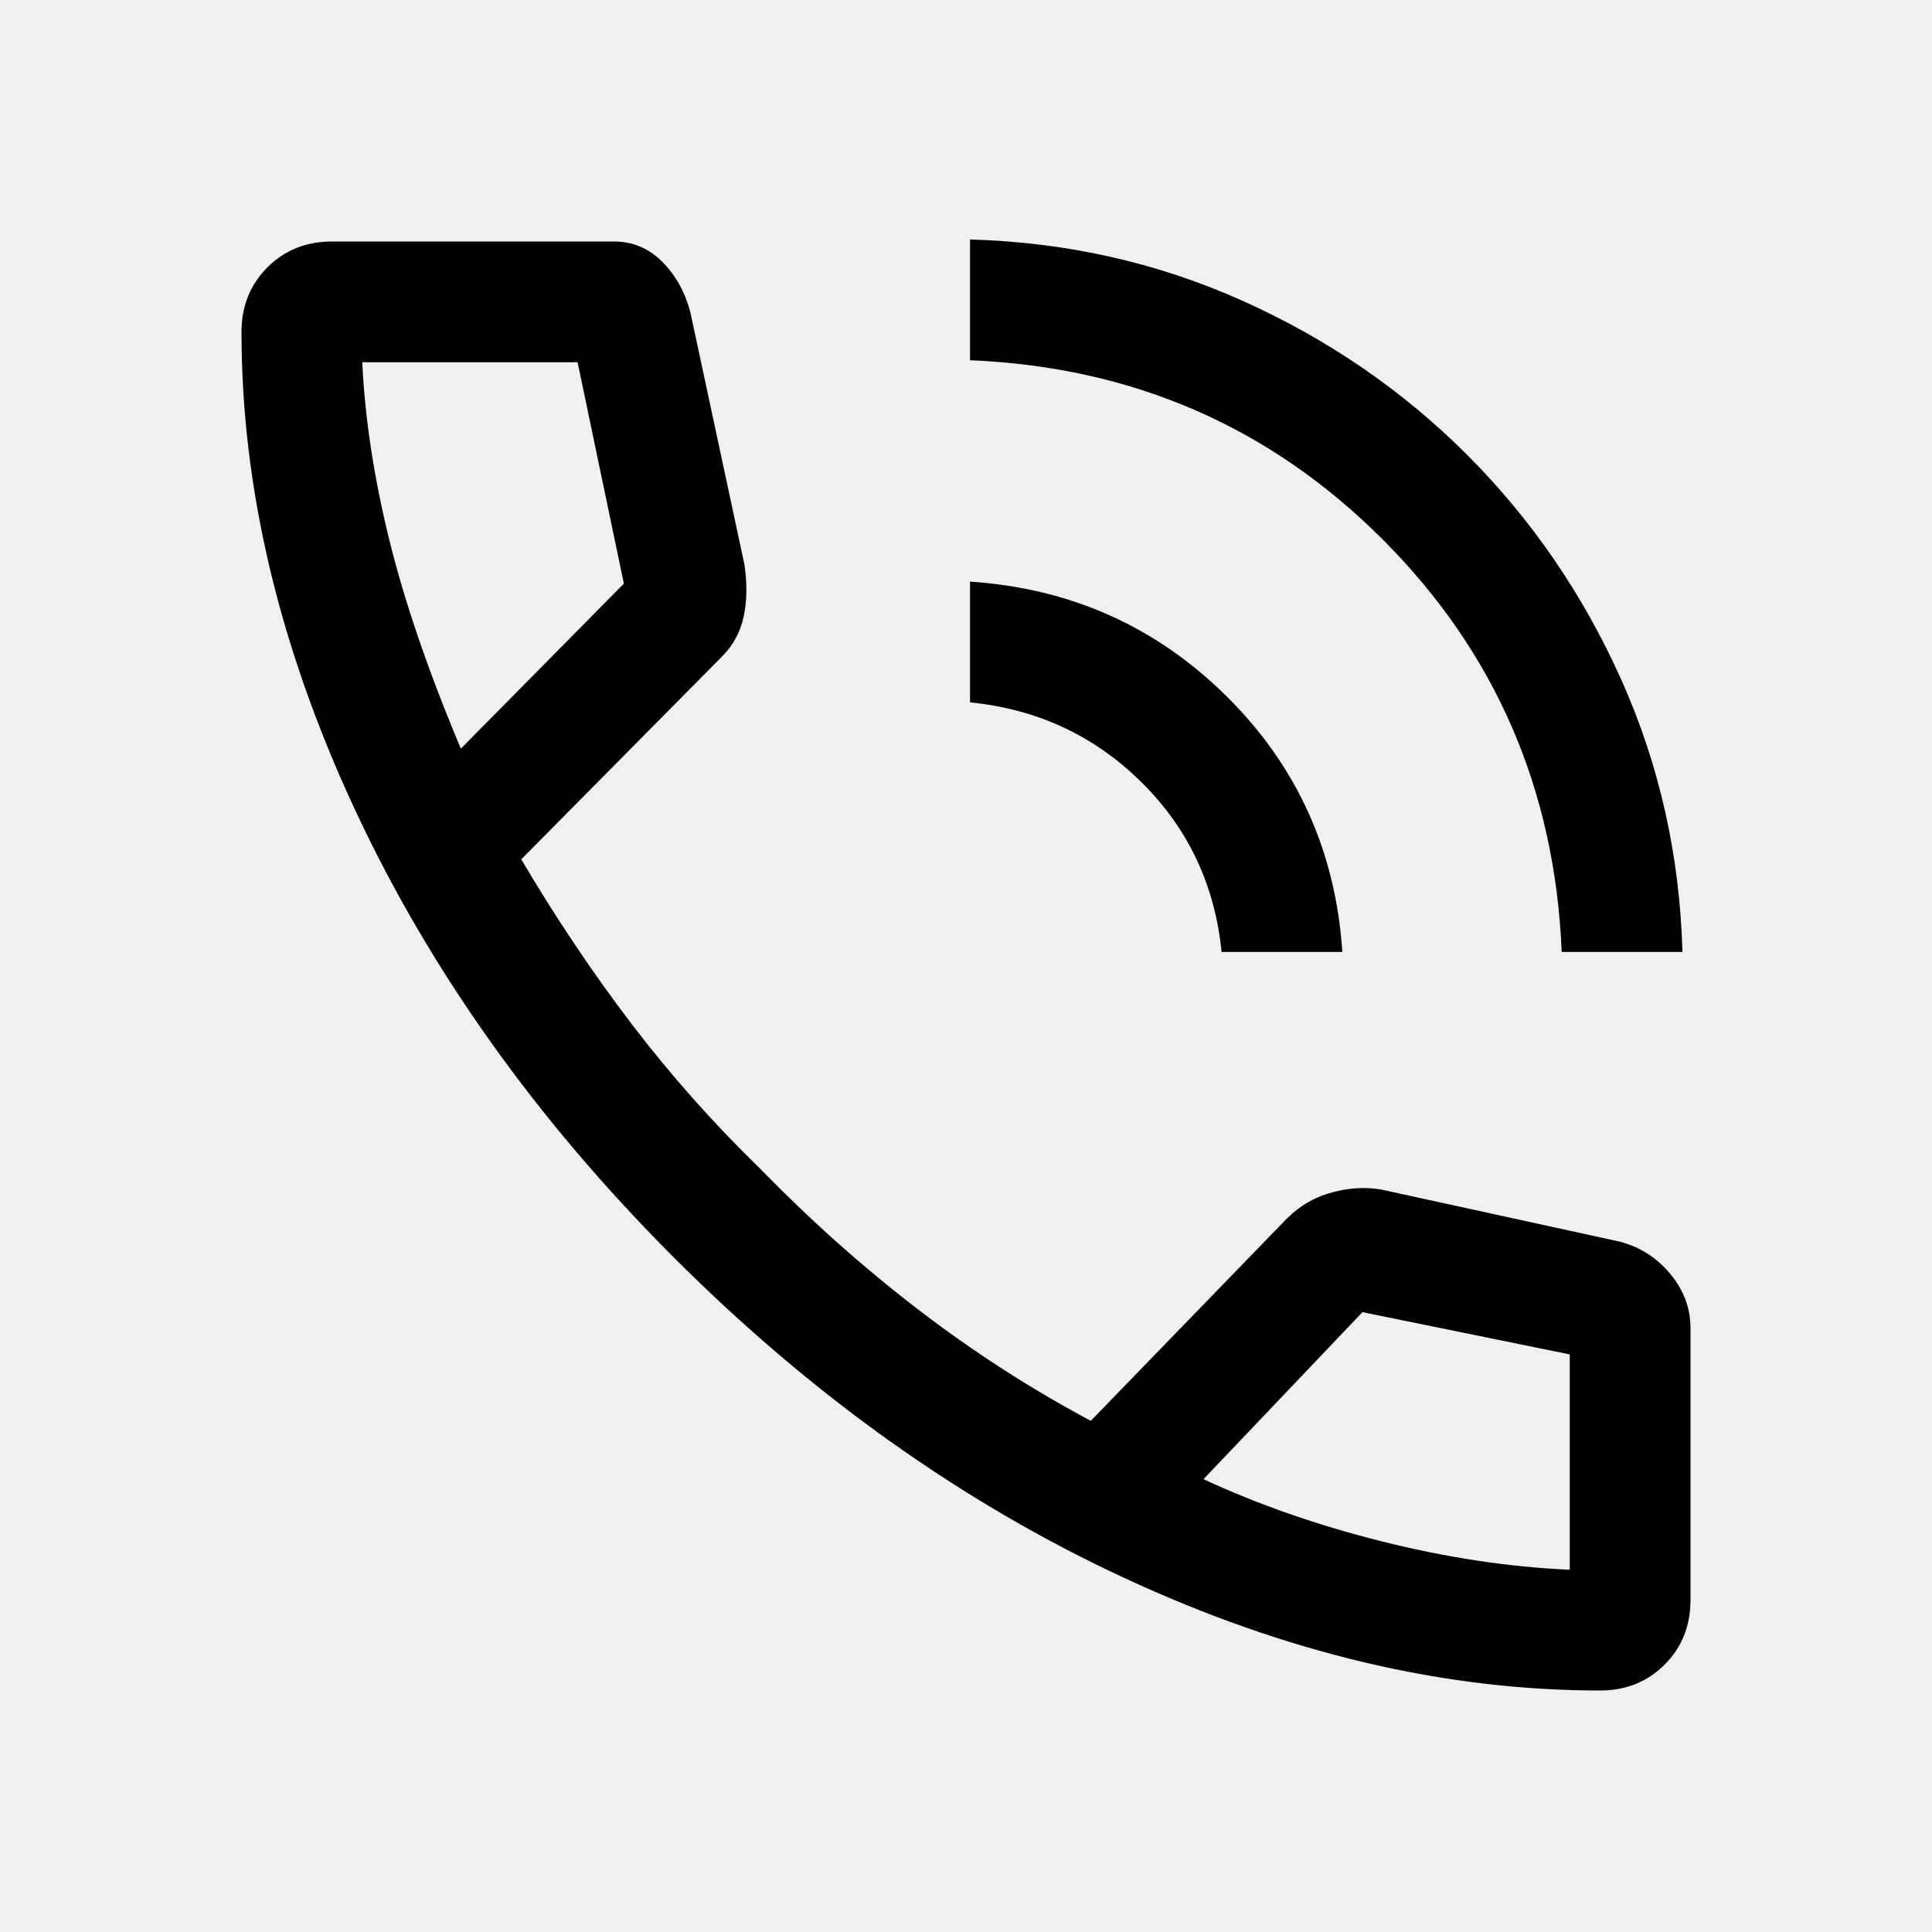
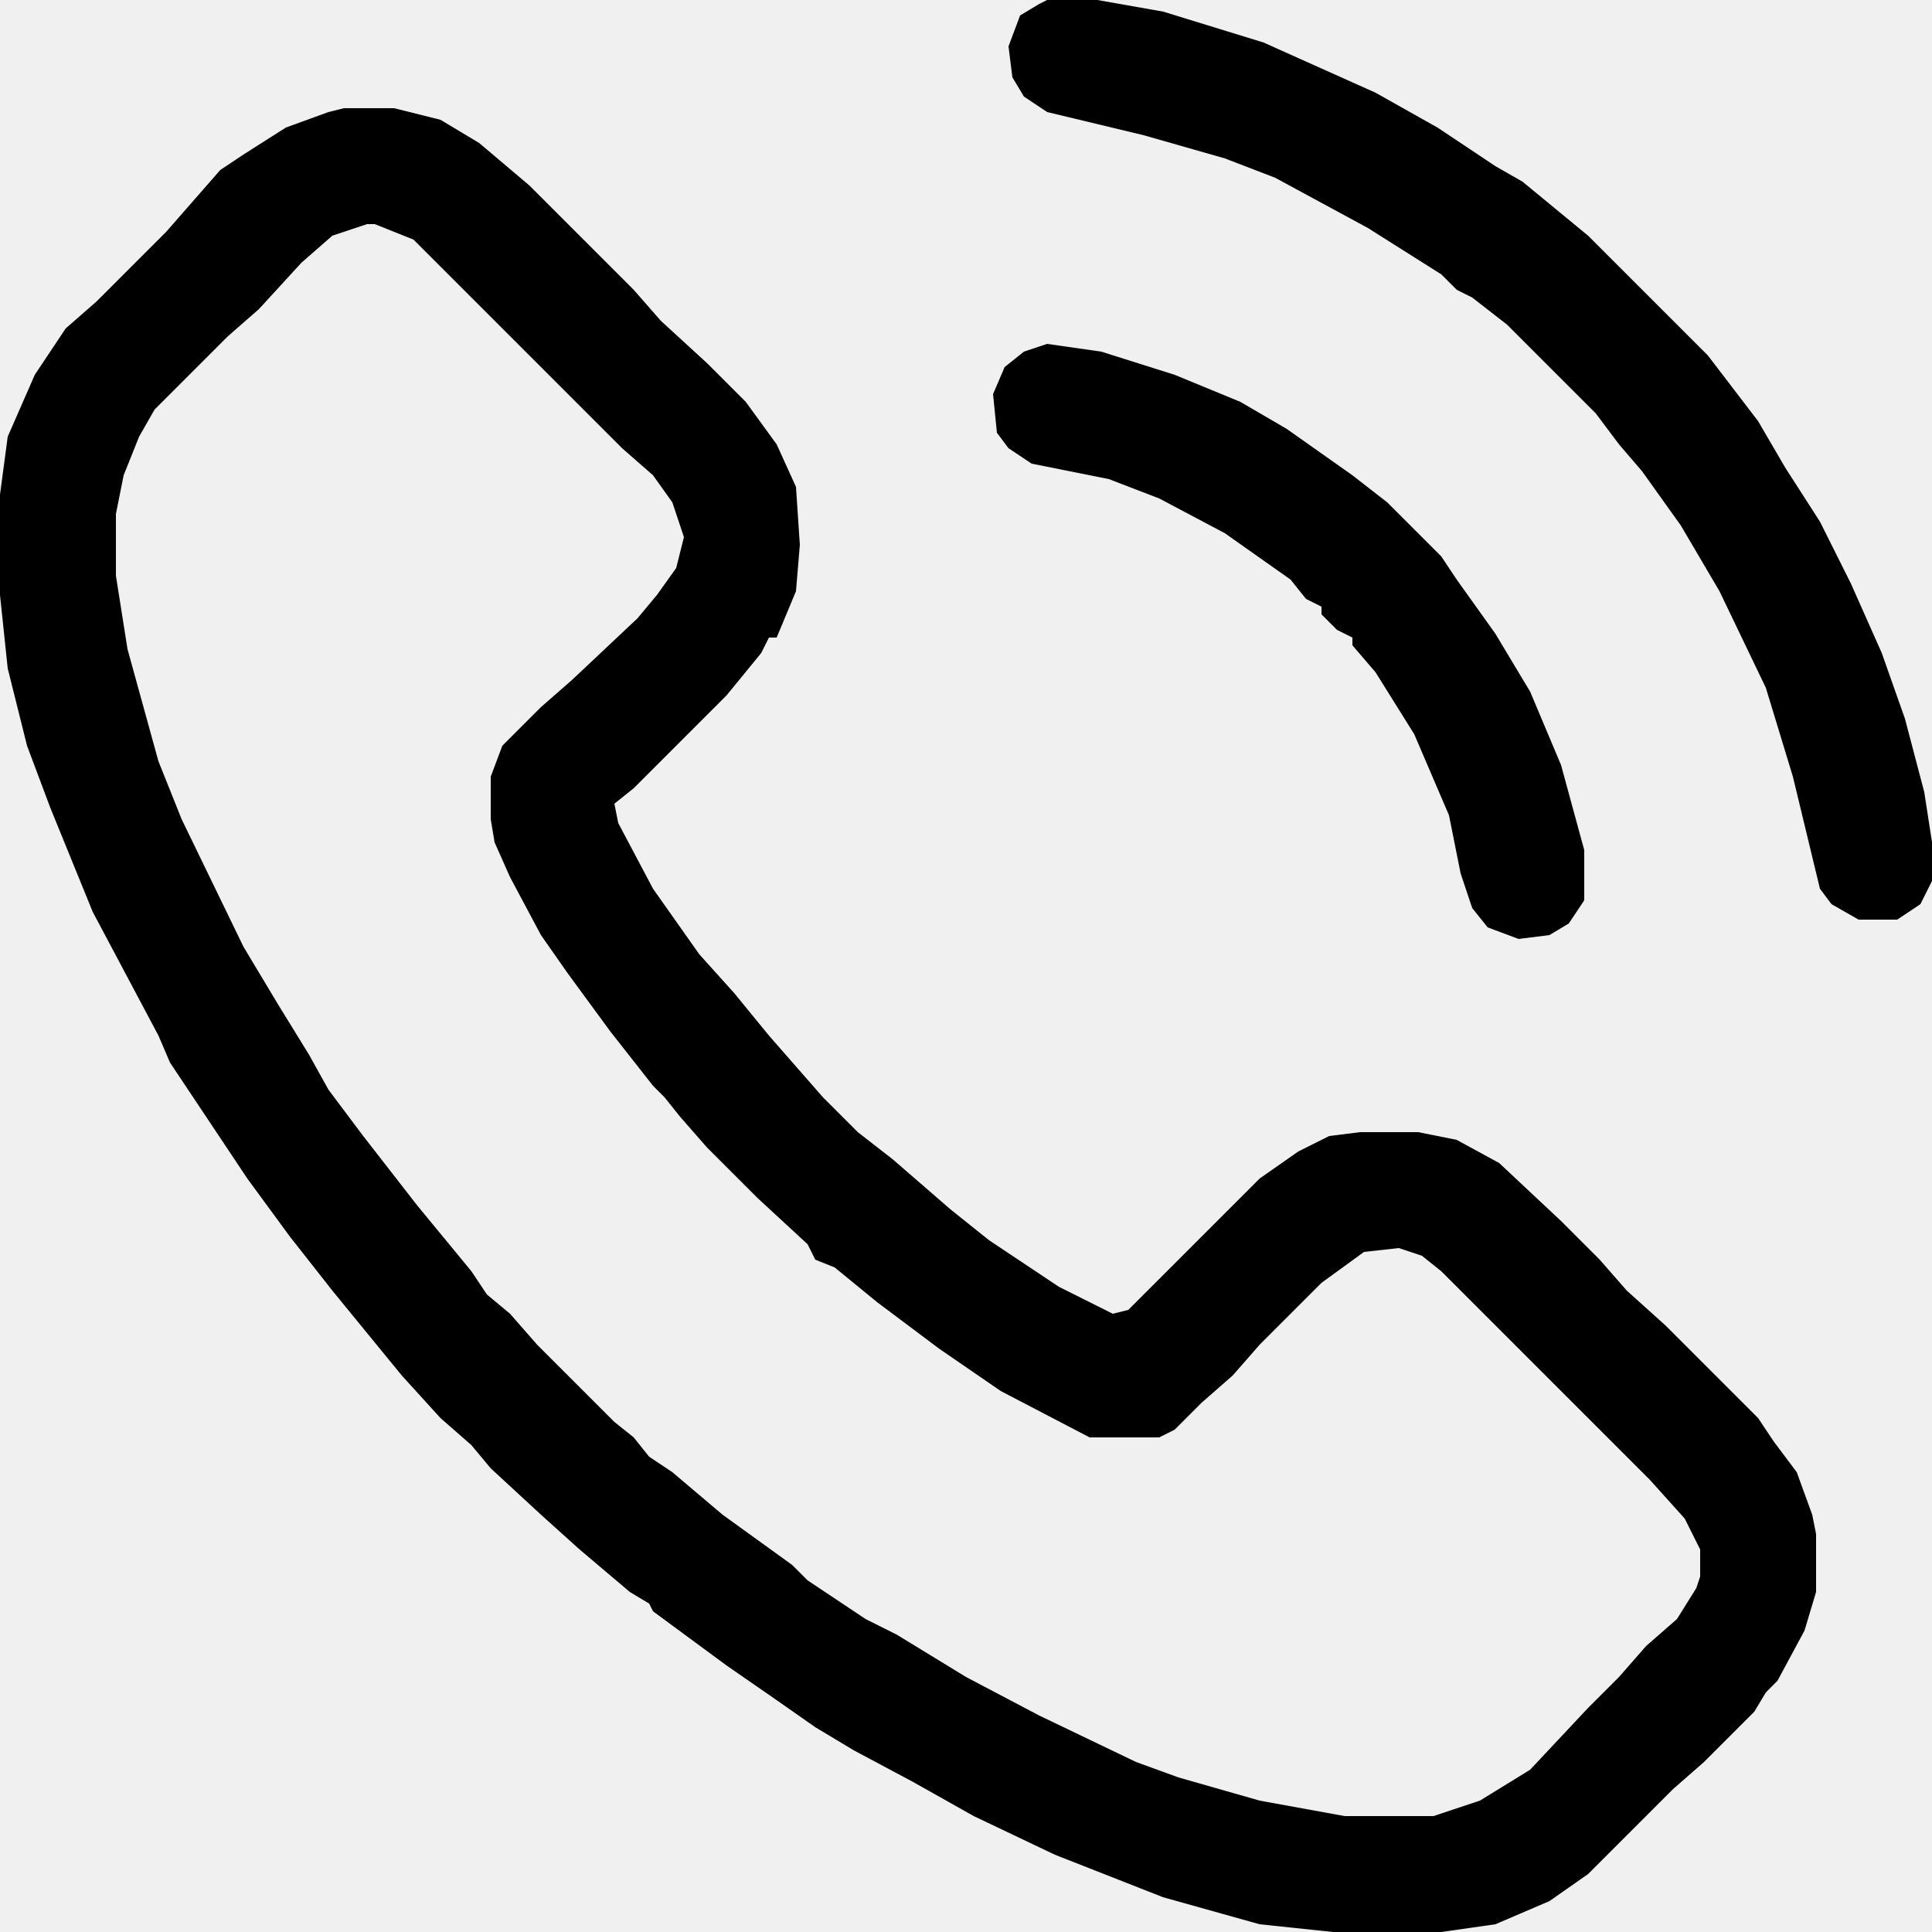
- <svg xmlns="http://www.w3.org/2000/svg" height="48" viewBox="0 -960 960 960" width="48">
-   <path d="M776-487q-5-121-89-205t-205-89v-60q72 2 135.5 30.5T729-734q48 48 76.5 111.5T836-487h-60Zm-169 0q-5-50-40-84.5T482-611v-60q75 5 127.5 57T667-487h-60Zm188 367q-116 0-236.5-56T335-335Q232-438 176-558.5T120-795q0-19.286 12.857-32.143T165-840h140q14 0 24 10t14 25l26.929 125.641Q372-665 369.5-653.5q-2.5 11.5-10.729 19.726L259-533q26 44 55 82t64 72q37 38 78 69.5t86 55.5l95-98q10-11 23.151-15T686-369l119 26q15 4 25 16.044T840-300v135q0 19.286-12.857 32.143T795-120ZM229-588l81-82-23-110H180q2 42 13.5 88.5T229-588Zm369 363q41 19 89 31t93 14v-107l-103-21-79 83ZM229-588Zm369 363Z" />
+ <svg xmlns="http://www.w3.org/2000/svg" width="512" height="512" viewBox="0 0 512 512" fill="none">
+   <g clip-path="url(#clip0_39_542)">
+     <path d="M91.136 28.672H104.448L116.736 31.744L126.976 37.888L140.288 49.152L167.936 76.8L175.104 84.992L187.392 96.256L197.632 106.496L205.824 117.76L210.944 129.024L211.968 144.384L210.944 156.672L205.824 168.96H203.776L201.728 173.056L192.512 184.32L167.936 208.896L162.816 212.992L163.84 218.112L173.056 235.52L185.344 252.928L194.56 263.168L203.776 274.432L210.944 282.624L218.112 290.816L227.328 300.032L236.544 307.2L251.904 320.512L262.144 328.704L280.576 340.992L294.912 348.16L299.008 347.136L333.824 312.32L344.064 305.152L352.256 301.056L360.448 300.032H375.808L386.048 302.08L397.312 308.224L413.696 323.584L423.936 333.824L431.104 342.016L441.344 351.232L465.92 375.808L470.016 381.952L476.16 390.144L480.256 401.408L481.28 406.528V421.888L478.208 432.128L471.04 445.44L467.968 448.512L464.896 453.632L451.584 466.944L443.392 474.112L425.984 491.52L420.864 496.64L410.624 503.808L396.288 509.952L381.952 512H353.28L333.824 509.952L308.224 502.784L279.552 491.52L258.048 481.28L241.664 472.064L226.304 463.872L216.064 457.728L205.824 450.56L192.512 441.344L173.056 427.008L172.032 424.96L166.912 421.888L153.6 410.624L143.36 401.408L130.048 389.12L124.928 382.976L116.736 375.808L106.496 364.544L97.28 353.28L88.064 342.016L76.8 327.68L65.536 312.32L55.296 296.96L45.056 281.6L41.984 274.432L24.576 241.664L13.312 214.016L7.168 197.632L2.048 177.152L0 157.696V131.072L2.048 115.712L9.216 99.328L17.408 87.04L25.6 79.872L44.032 61.44L51.2 53.248L58.368 45.056L64.512 40.96L75.776 33.792L87.04 29.696L91.136 28.672ZM97.28 59.392L88.064 62.464L79.872 69.632L68.608 81.92L60.416 89.088L40.96 108.544L36.864 115.712L32.768 125.952L30.72 136.192V152.576L33.792 172.032L41.984 201.728L48.128 217.088L64.512 250.88L73.728 266.24L81.92 279.552L87.04 288.768L96.256 301.056L110.592 319.488L124.928 336.896L129.024 343.04L135.168 348.16L142.336 356.352L162.816 376.832L167.936 380.928L172.032 386.048L178.176 390.144L191.488 401.408L209.92 414.72L214.016 418.816L229.376 429.056L237.568 433.152L256 444.416L275.456 454.656L301.056 466.944L312.32 471.04L333.824 477.184L356.352 481.28H379.904L392.192 477.184L405.504 468.992L420.864 452.608L429.056 444.416L436.224 436.224L444.416 429.056L449.536 420.864L450.56 417.792V410.624L446.464 402.432L437.248 392.192L430.08 385.024L424.96 379.904L387.072 342.016L381.952 336.896L376.832 332.8L370.688 330.752L361.472 331.776L350.208 339.968L333.824 356.352L326.656 364.544L318.464 371.712L311.296 378.88L307.2 380.928H288.768L265.216 368.64L248.832 357.376L232.448 345.088L221.184 335.872L216.064 333.824L214.016 329.728L200.704 317.44L187.392 304.128L180.224 295.936L176.128 290.816L173.056 287.744L161.792 273.408L150.528 258.048L143.36 247.808L135.168 232.448L131.072 223.232L130.048 217.088V205.824L133.12 197.632L143.36 187.392L151.552 180.224L168.96 163.84L174.08 157.696L179.2 150.528L181.248 142.336L178.176 133.12L173.056 125.952L164.864 118.784L131.072 84.992L125.952 79.872L109.568 63.488L99.328 59.392H97.28Z" fill="black" />
+     <path d="M277.504 0H290.816L308.224 3.072L334.848 11.264L364.544 24.576L380.928 33.792L396.288 44.032L403.456 48.128L420.864 62.464L452.608 94.208L465.92 111.616L473.088 123.904L482.304 138.24L490.496 154.624L498.688 173.056L504.832 190.464L509.952 209.92L512 223.232V233.472L508.928 239.616L502.784 243.712H492.544L485.376 239.616L482.304 235.52L475.136 205.824L467.968 182.272L455.68 156.672L445.44 139.264L435.2 124.928L429.056 117.76L422.912 109.568L414.72 101.376L409.6 96.256L399.36 86.016L390.144 78.848L386.048 76.8L381.952 72.704L362.496 60.416L337.92 47.104L324.608 41.984L303.104 35.84L277.504 29.696L271.36 25.6L268.288 20.48L267.264 12.288L270.336 4.096L275.456 1.024L277.504 0Z" fill="black" />
+     <path d="M277.504 91.136L291.84 93.184L311.296 99.328L328.704 106.496L340.992 113.664L358.4 125.952L367.616 133.12L381.952 147.456L386.048 153.6L396.288 167.936L405.504 183.296L413.696 202.752L419.84 225.28V238.592L415.744 244.736L410.624 247.808L402.432 248.832L394.24 245.76L390.144 240.64L387.072 231.424L384 216.064L374.784 194.56L364.544 178.176L358.4 171.008V168.96L354.304 166.912L350.208 162.816V160.768L346.112 158.72L342.016 153.6L324.608 141.312L307.2 132.096L293.888 126.976L273.408 122.88L267.264 118.784L264.192 114.688L263.168 104.448L266.24 97.28L271.36 93.184L277.504 91.136Z" fill="black" />
+   </g>
+   <defs>
+     <clipPath id="clip0_39_542">
+       <rect width="512" height="512" fill="white" />
+     </clipPath>
+   </defs>
</svg>
